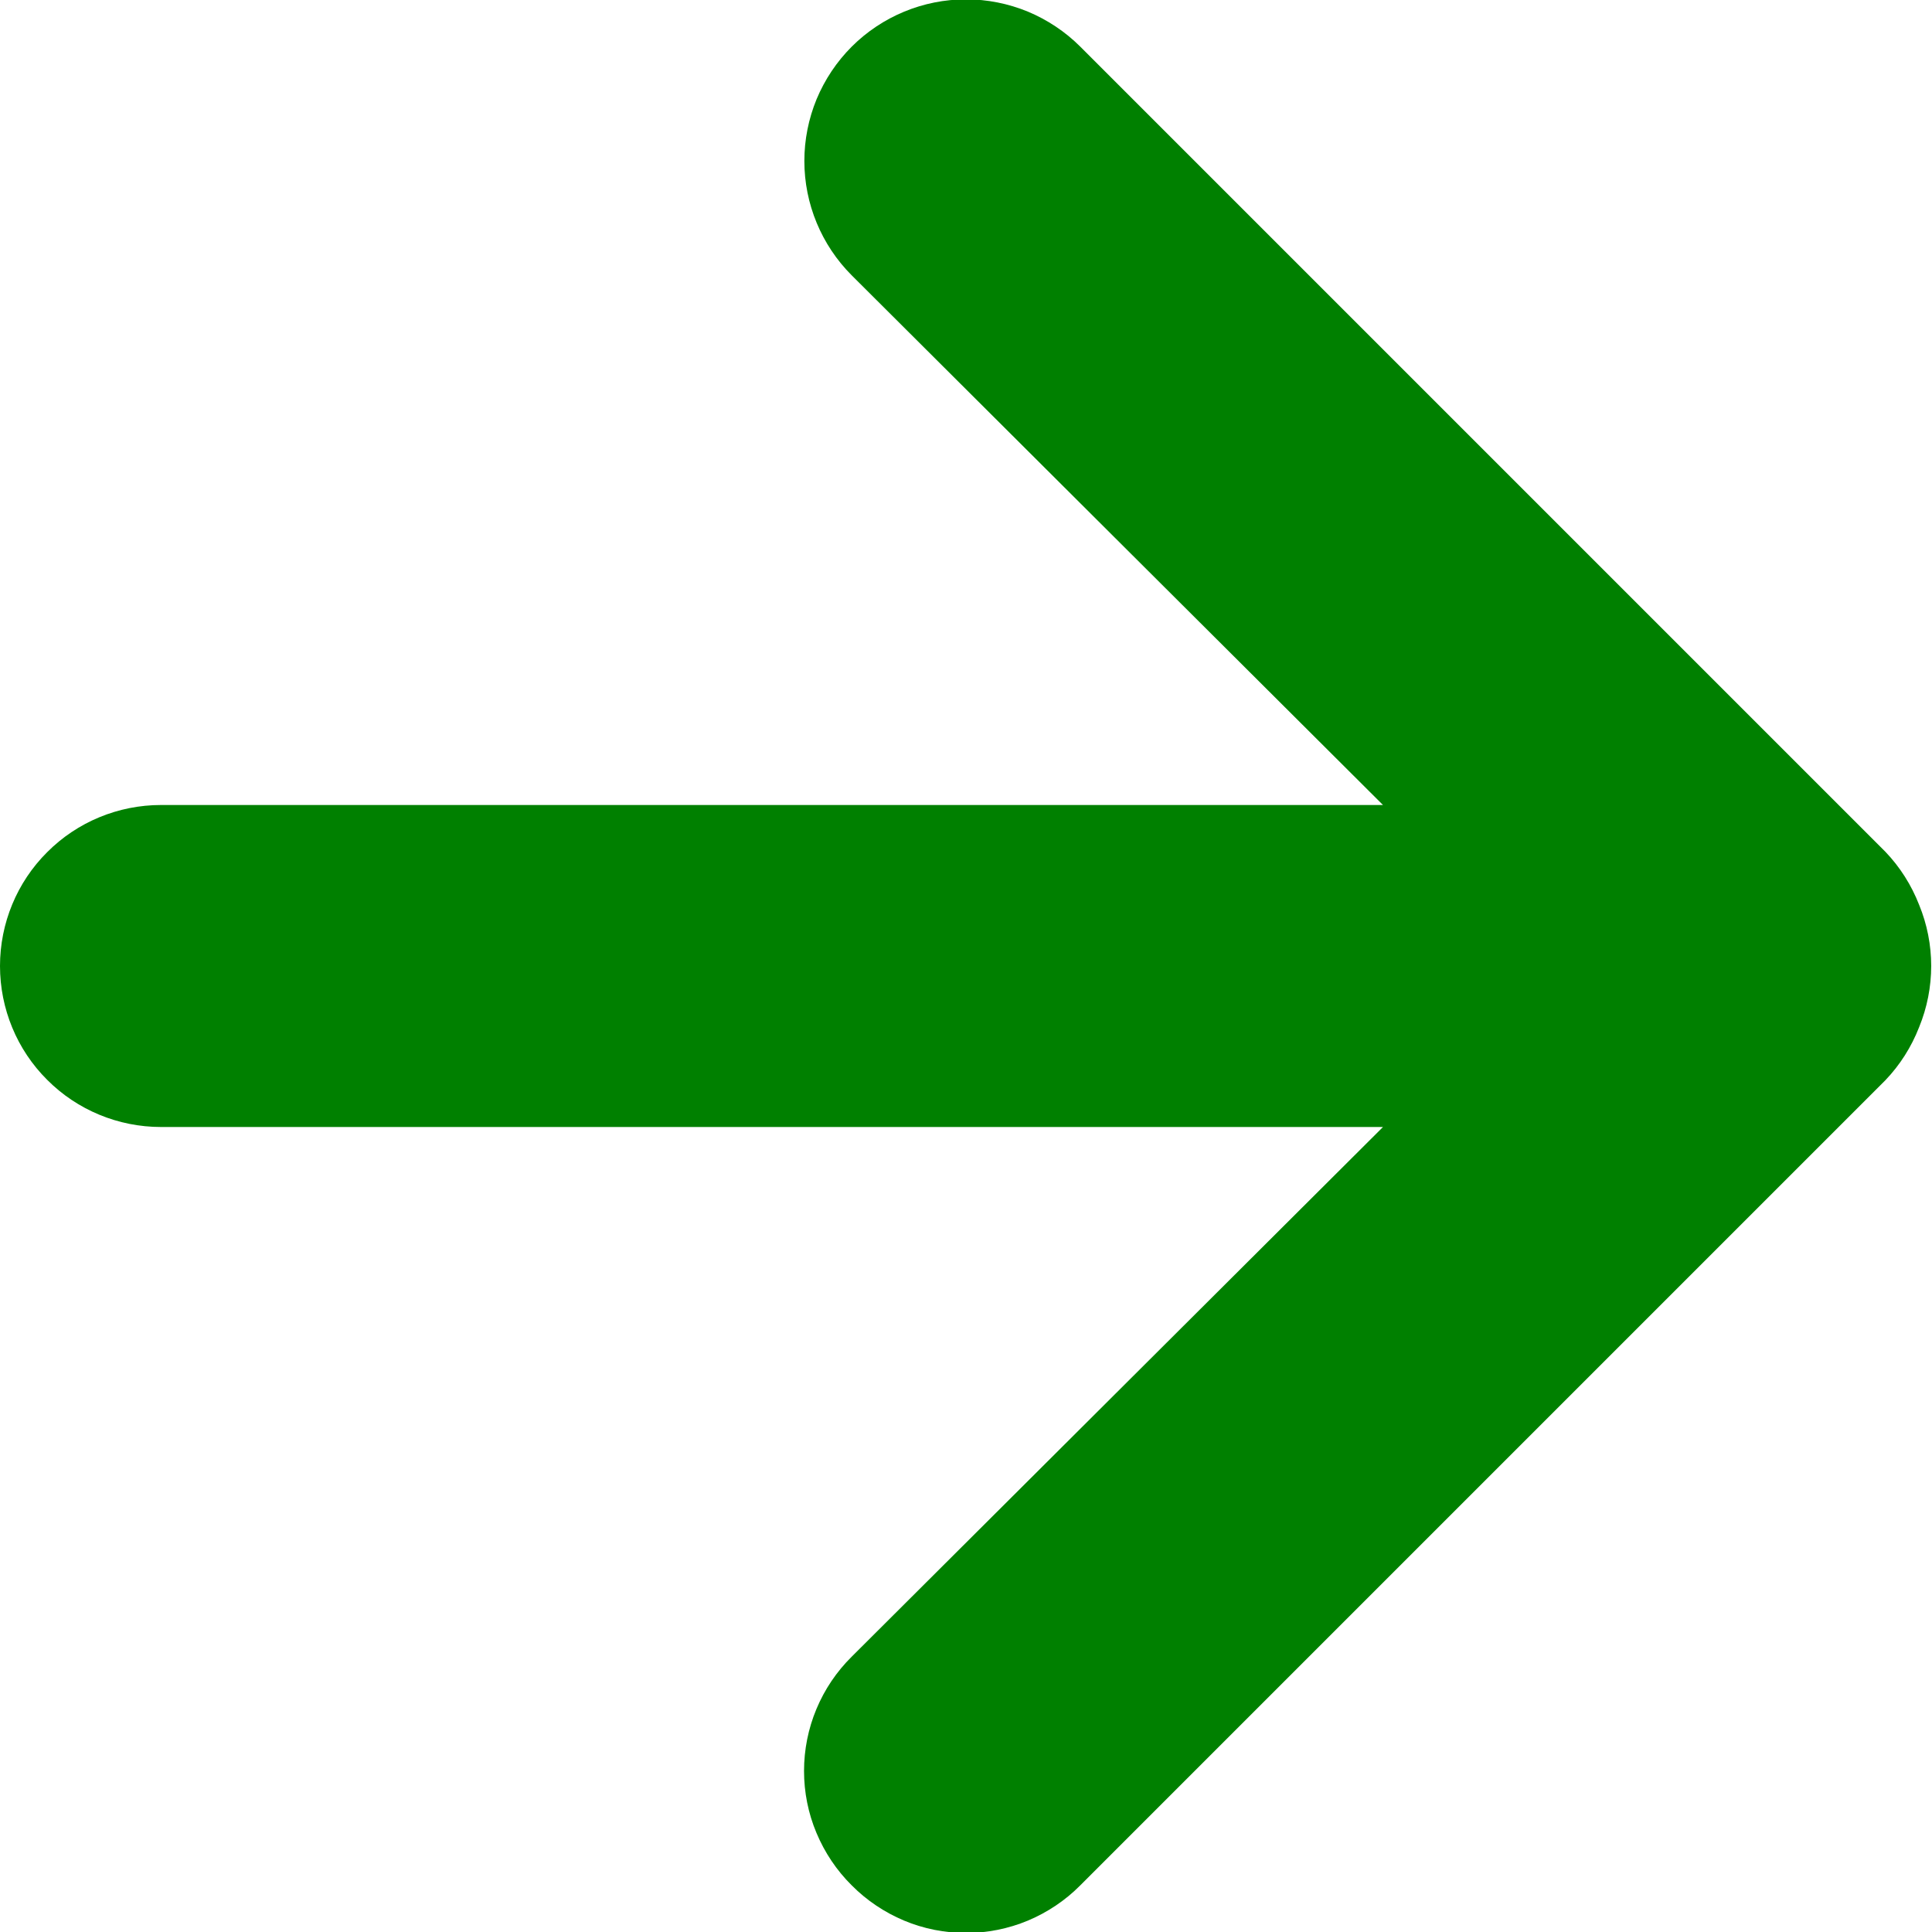
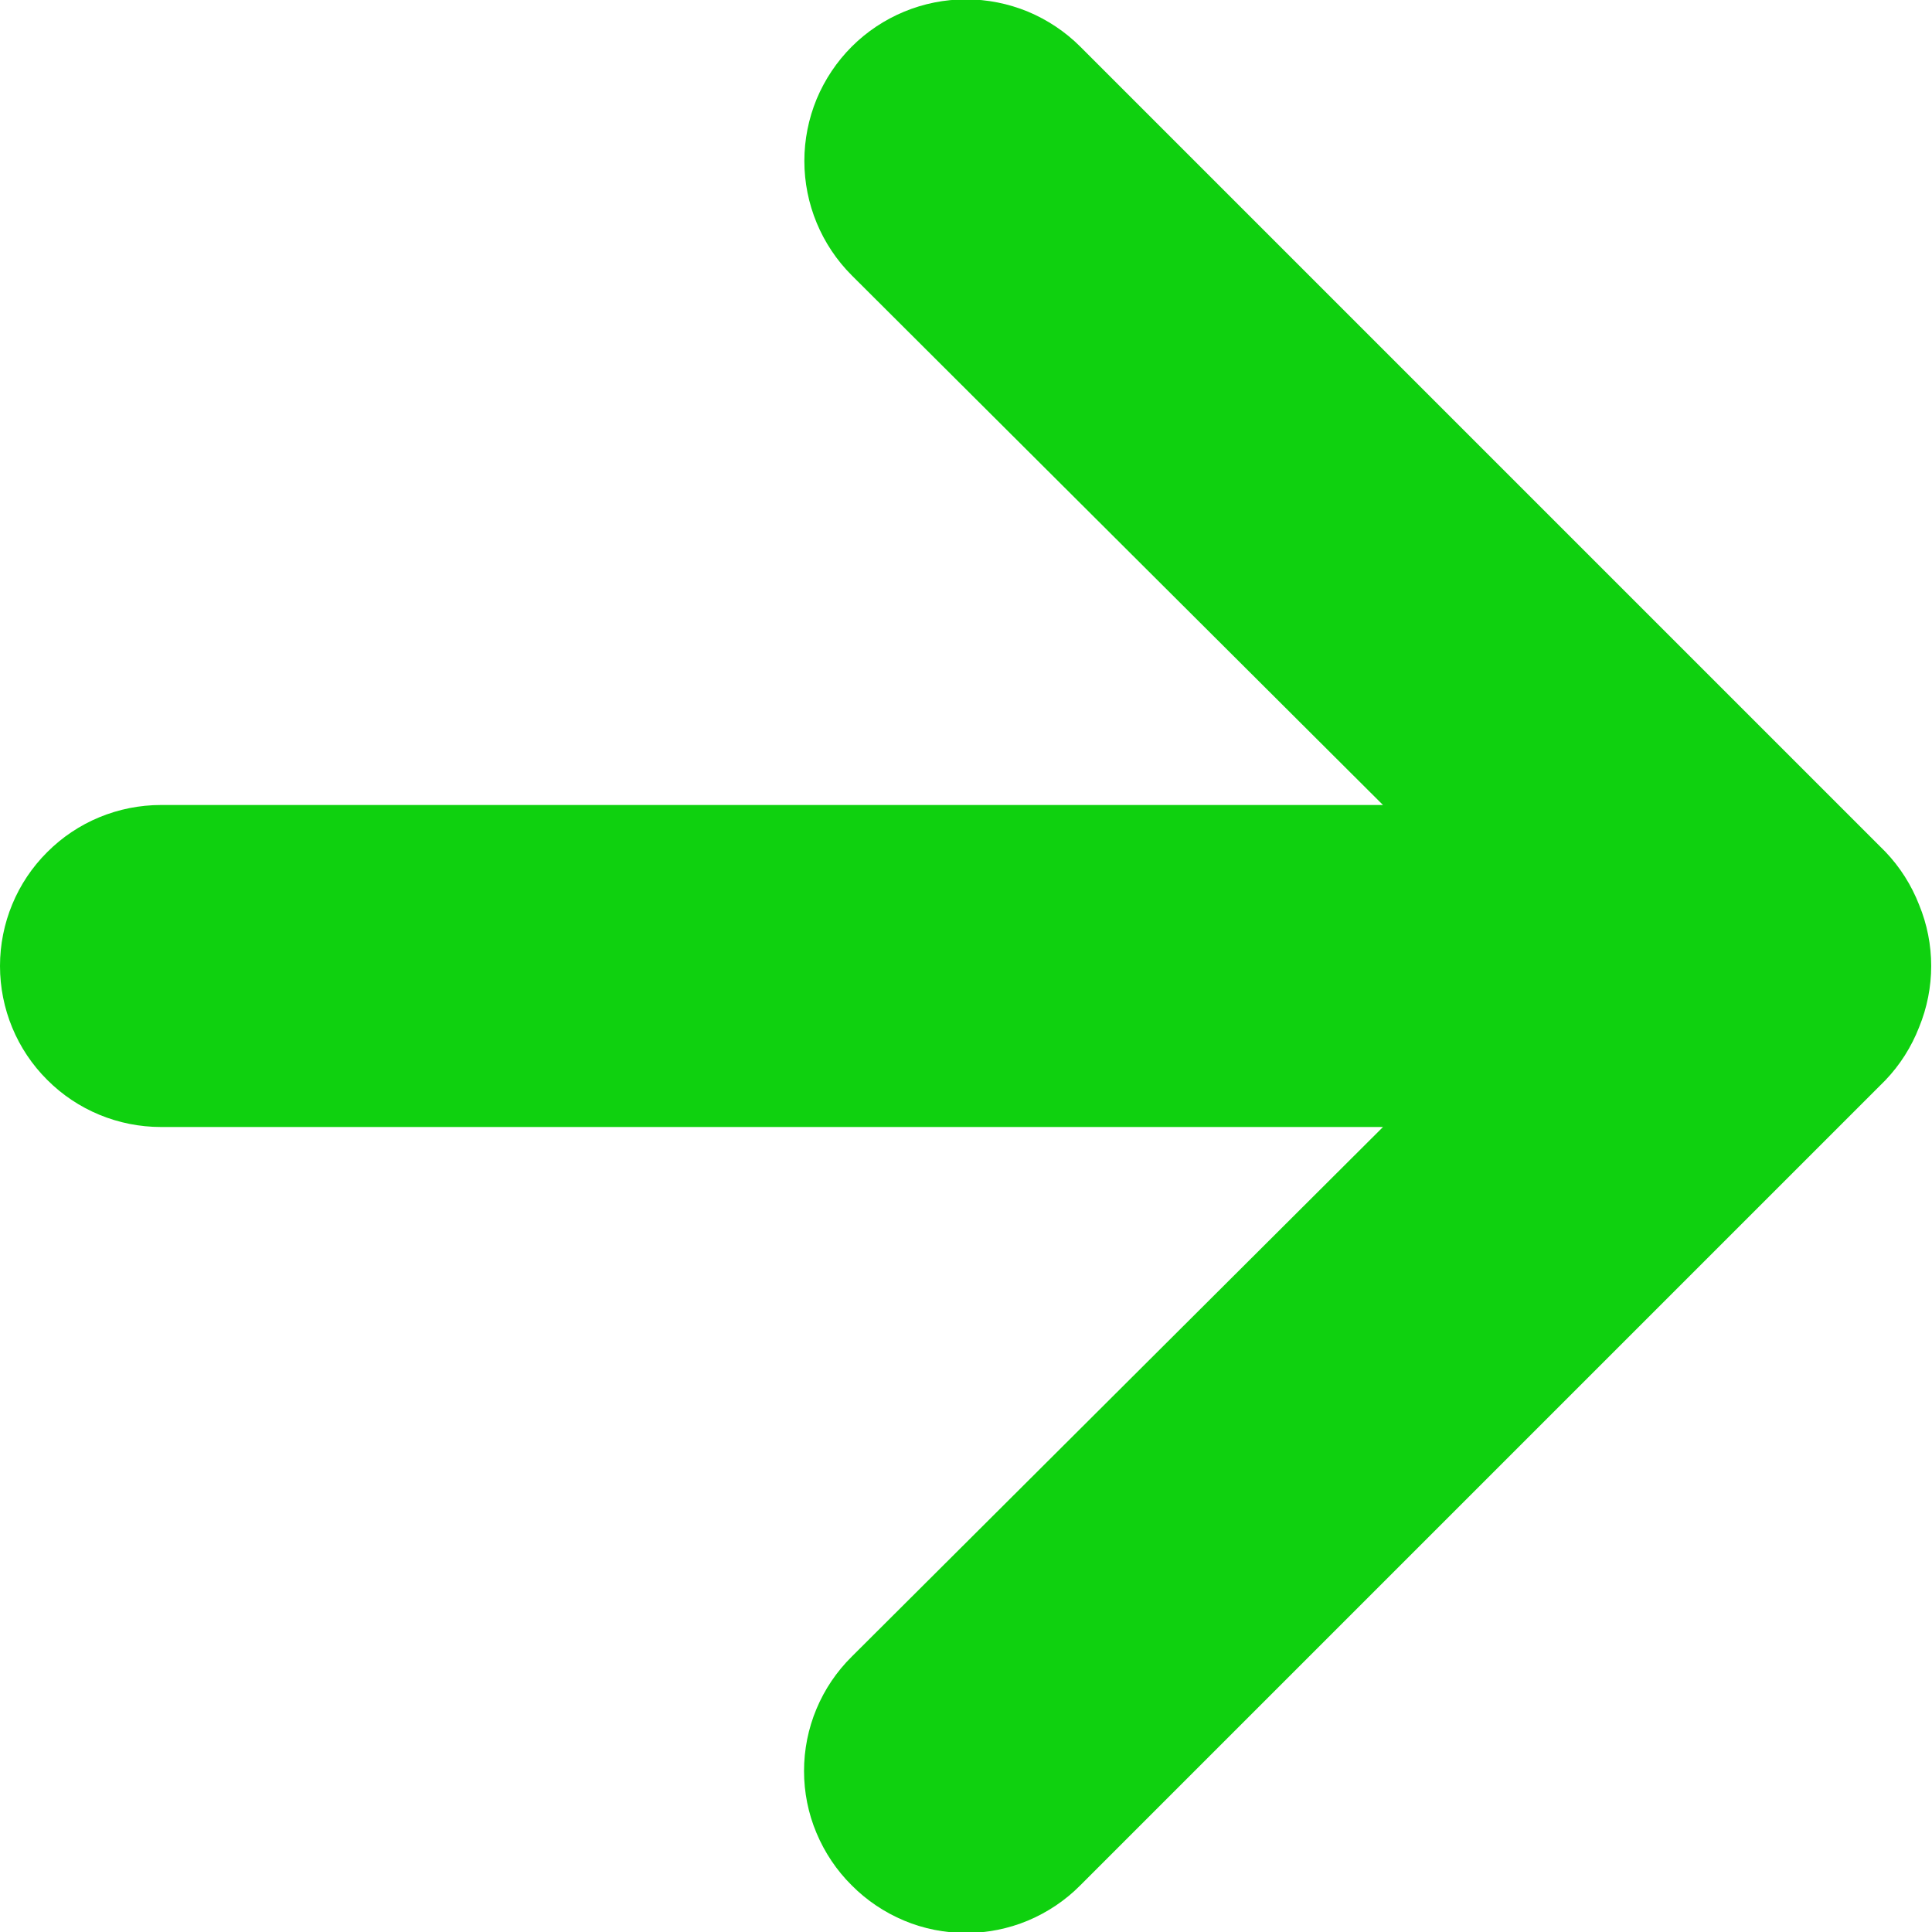
- <svg xmlns="http://www.w3.org/2000/svg" width="14" height="14" viewBox="0 0 12 12" fill="none">
-   <path d="M11.92 5.62C11.872 5.497 11.801 5.385 11.71 5.29L6.71 0.29C6.617 0.197 6.506 0.123 6.384 0.072C6.262 0.022 6.132 -0.004 6 -0.004C5.734 -0.004 5.478 0.102 5.29 0.29C5.197 0.383 5.123 0.494 5.072 0.616C5.022 0.738 4.996 0.868 4.996 1C4.996 1.266 5.102 1.522 5.29 1.71L8.59 5H1C0.735 5 0.48 5.105 0.293 5.293C0.105 5.48 0 5.735 0 6C0 6.265 0.105 6.52 0.293 6.707C0.48 6.895 0.735 7 1 7H8.59L5.29 10.29C5.196 10.383 5.122 10.493 5.071 10.615C5.02 10.737 4.994 10.868 4.994 11C4.994 11.132 5.02 11.263 5.071 11.384C5.122 11.506 5.196 11.617 5.29 11.71C5.383 11.804 5.494 11.878 5.615 11.929C5.737 11.98 5.868 12.006 6 12.006C6.132 12.006 6.263 11.98 6.385 11.929C6.506 11.878 6.617 11.804 6.71 11.71L11.71 6.71C11.801 6.615 11.872 6.503 11.92 6.38C12.02 6.136 12.02 5.863 11.92 5.62Z" fill="#008000" />
+ <svg xmlns="http://www.w3.org/2000/svg" width="16" height="16" viewBox="0 0 12 12" fill="none">
+   <path d="M11.92 5.62C11.872 5.497 11.801 5.385 11.71 5.29L6.71 0.29C6.617 0.197 6.506 0.123 6.384 0.072C6.262 0.022 6.132 -0.004 6 -0.004C5.734 -0.004 5.478 0.102 5.29 0.29C5.197 0.383 5.123 0.494 5.072 0.616C5.022 0.738 4.996 0.868 4.996 1C4.996 1.266 5.102 1.522 5.29 1.71L8.59 5H1C0.735 5 0.48 5.105 0.293 5.293C0.105 5.48 0 5.735 0 6C0 6.265 0.105 6.52 0.293 6.707C0.48 6.895 0.735 7 1 7H8.59L5.29 10.29C5.196 10.383 5.122 10.493 5.071 10.615C5.02 10.737 4.994 10.868 4.994 11C4.994 11.132 5.02 11.263 5.071 11.384C5.122 11.506 5.196 11.617 5.29 11.71C5.383 11.804 5.494 11.878 5.615 11.929C5.737 11.98 5.868 12.006 6 12.006C6.132 12.006 6.263 11.98 6.385 11.929C6.506 11.878 6.617 11.804 6.71 11.71L11.71 6.71C11.801 6.615 11.872 6.503 11.92 6.38C12.02 6.136 12.02 5.863 11.92 5.62Z" fill="#0fd10f" />
</svg>
